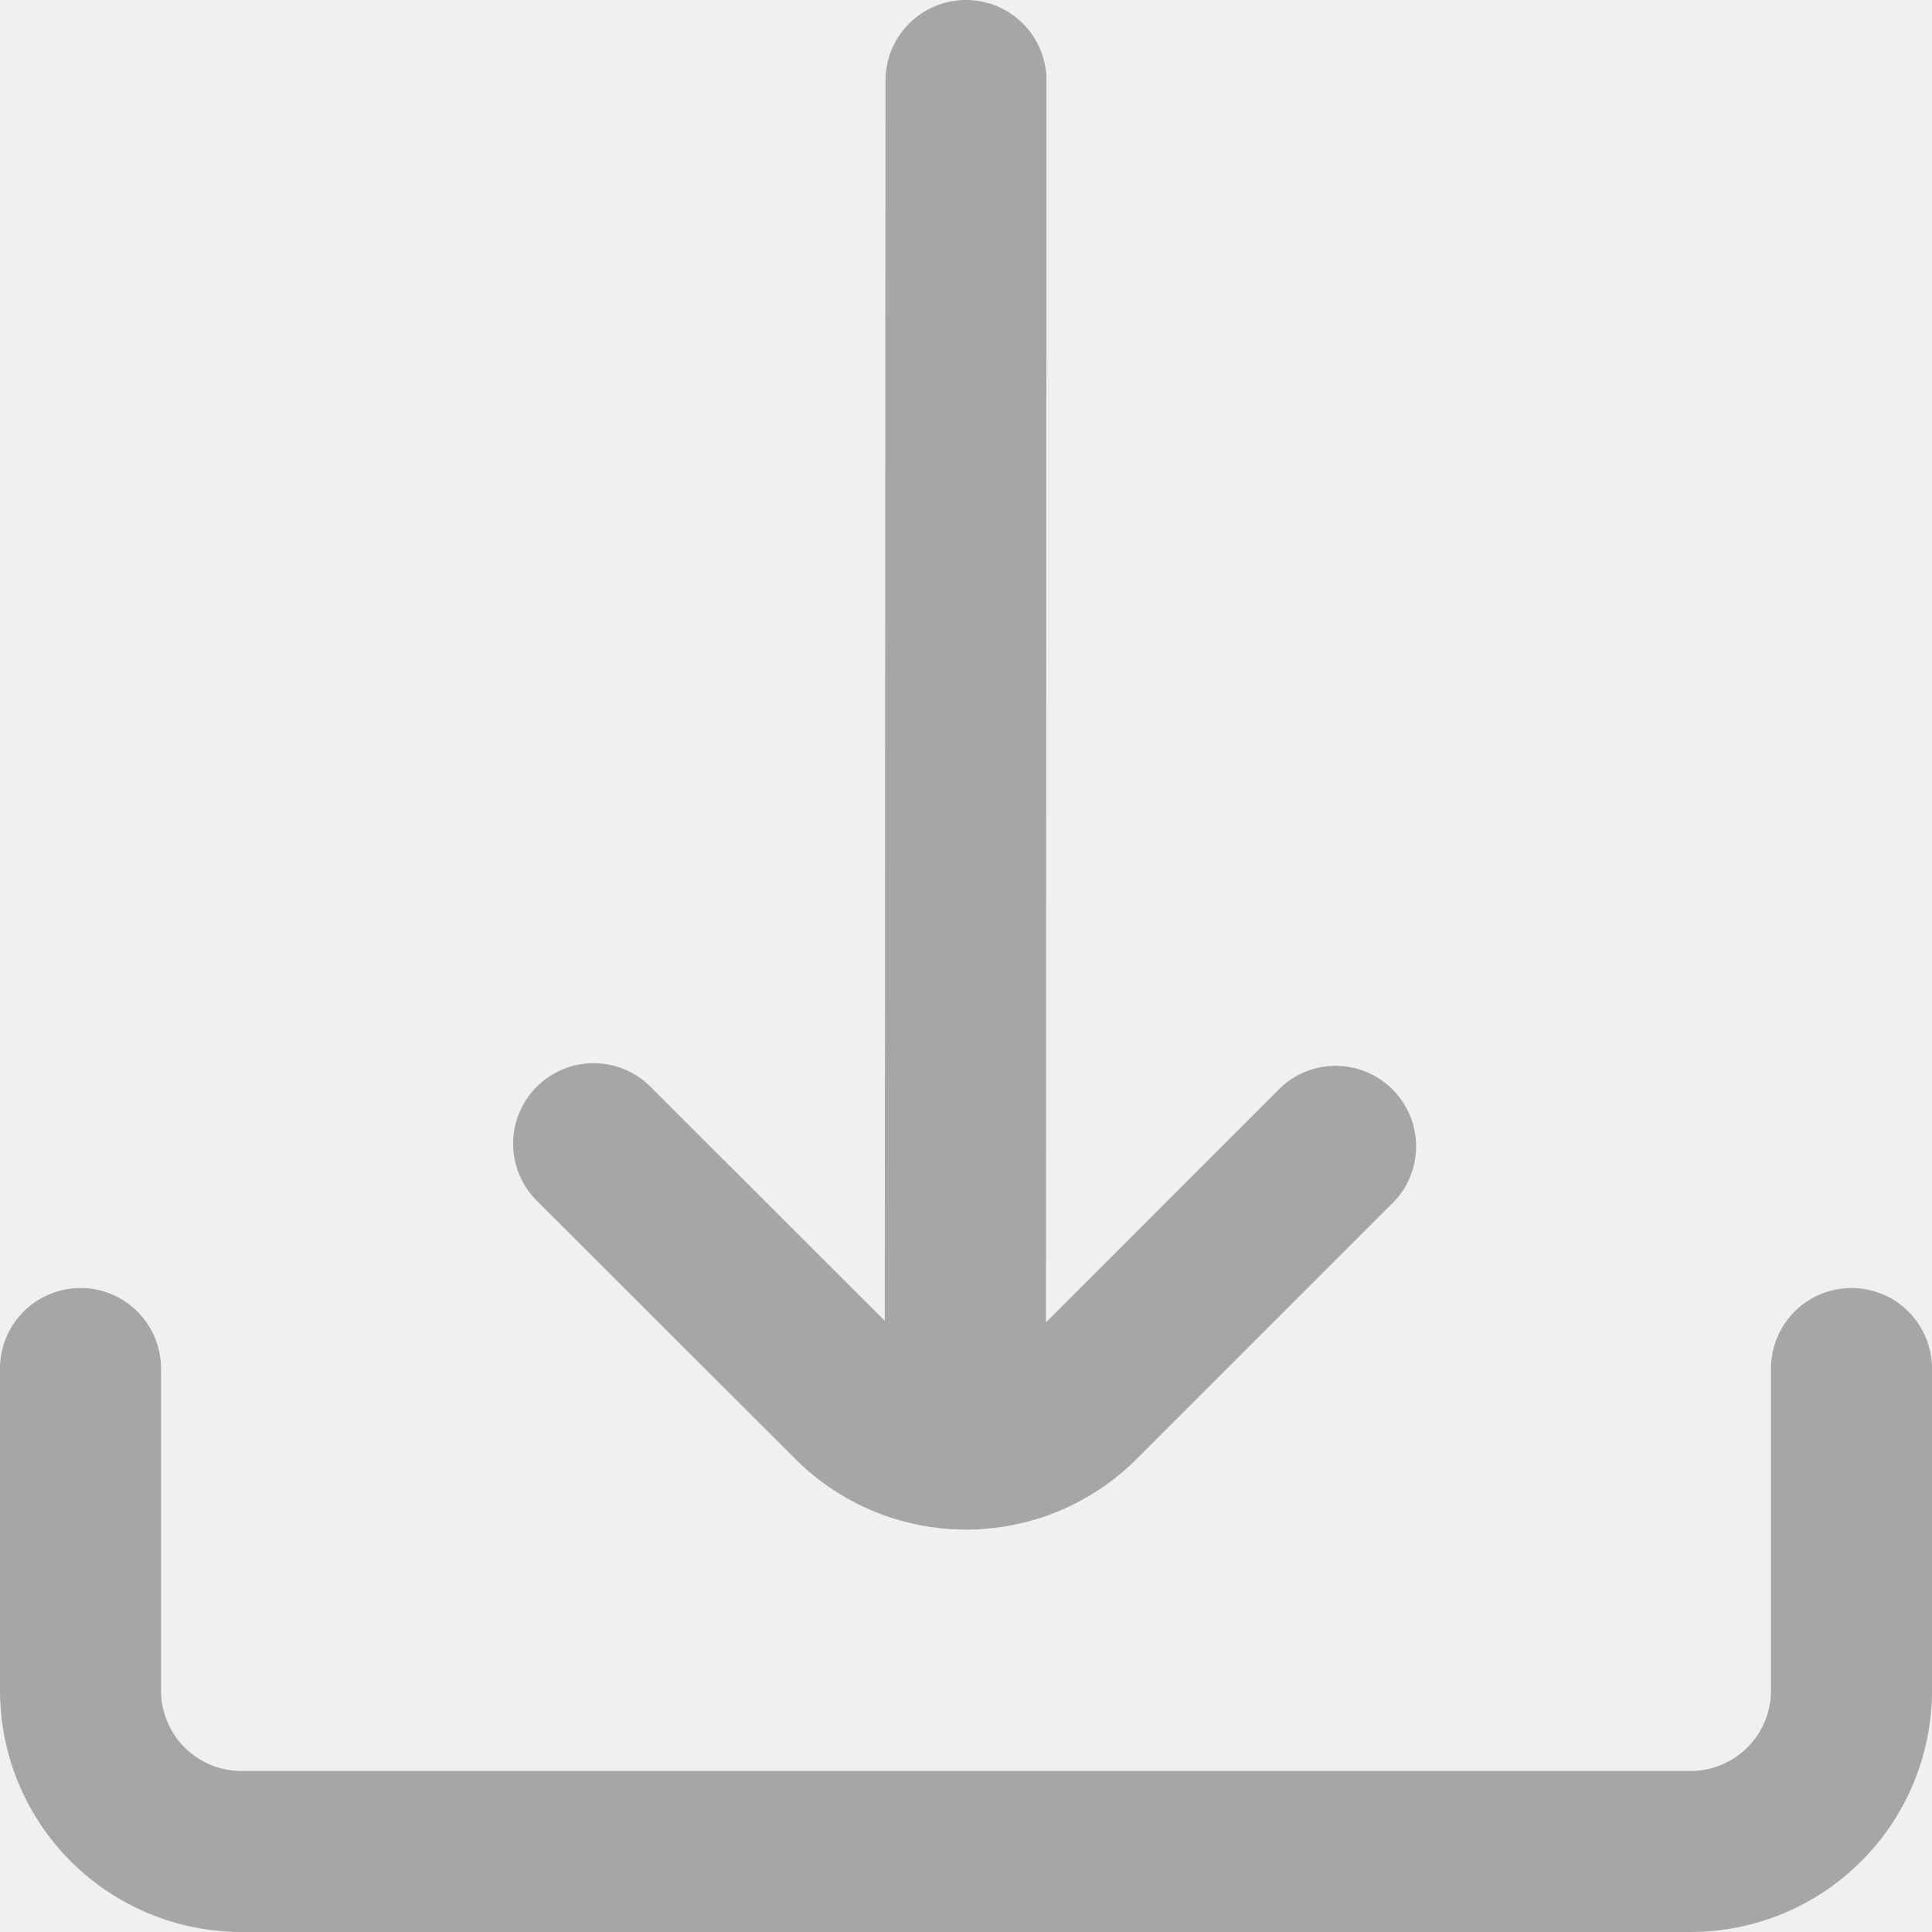
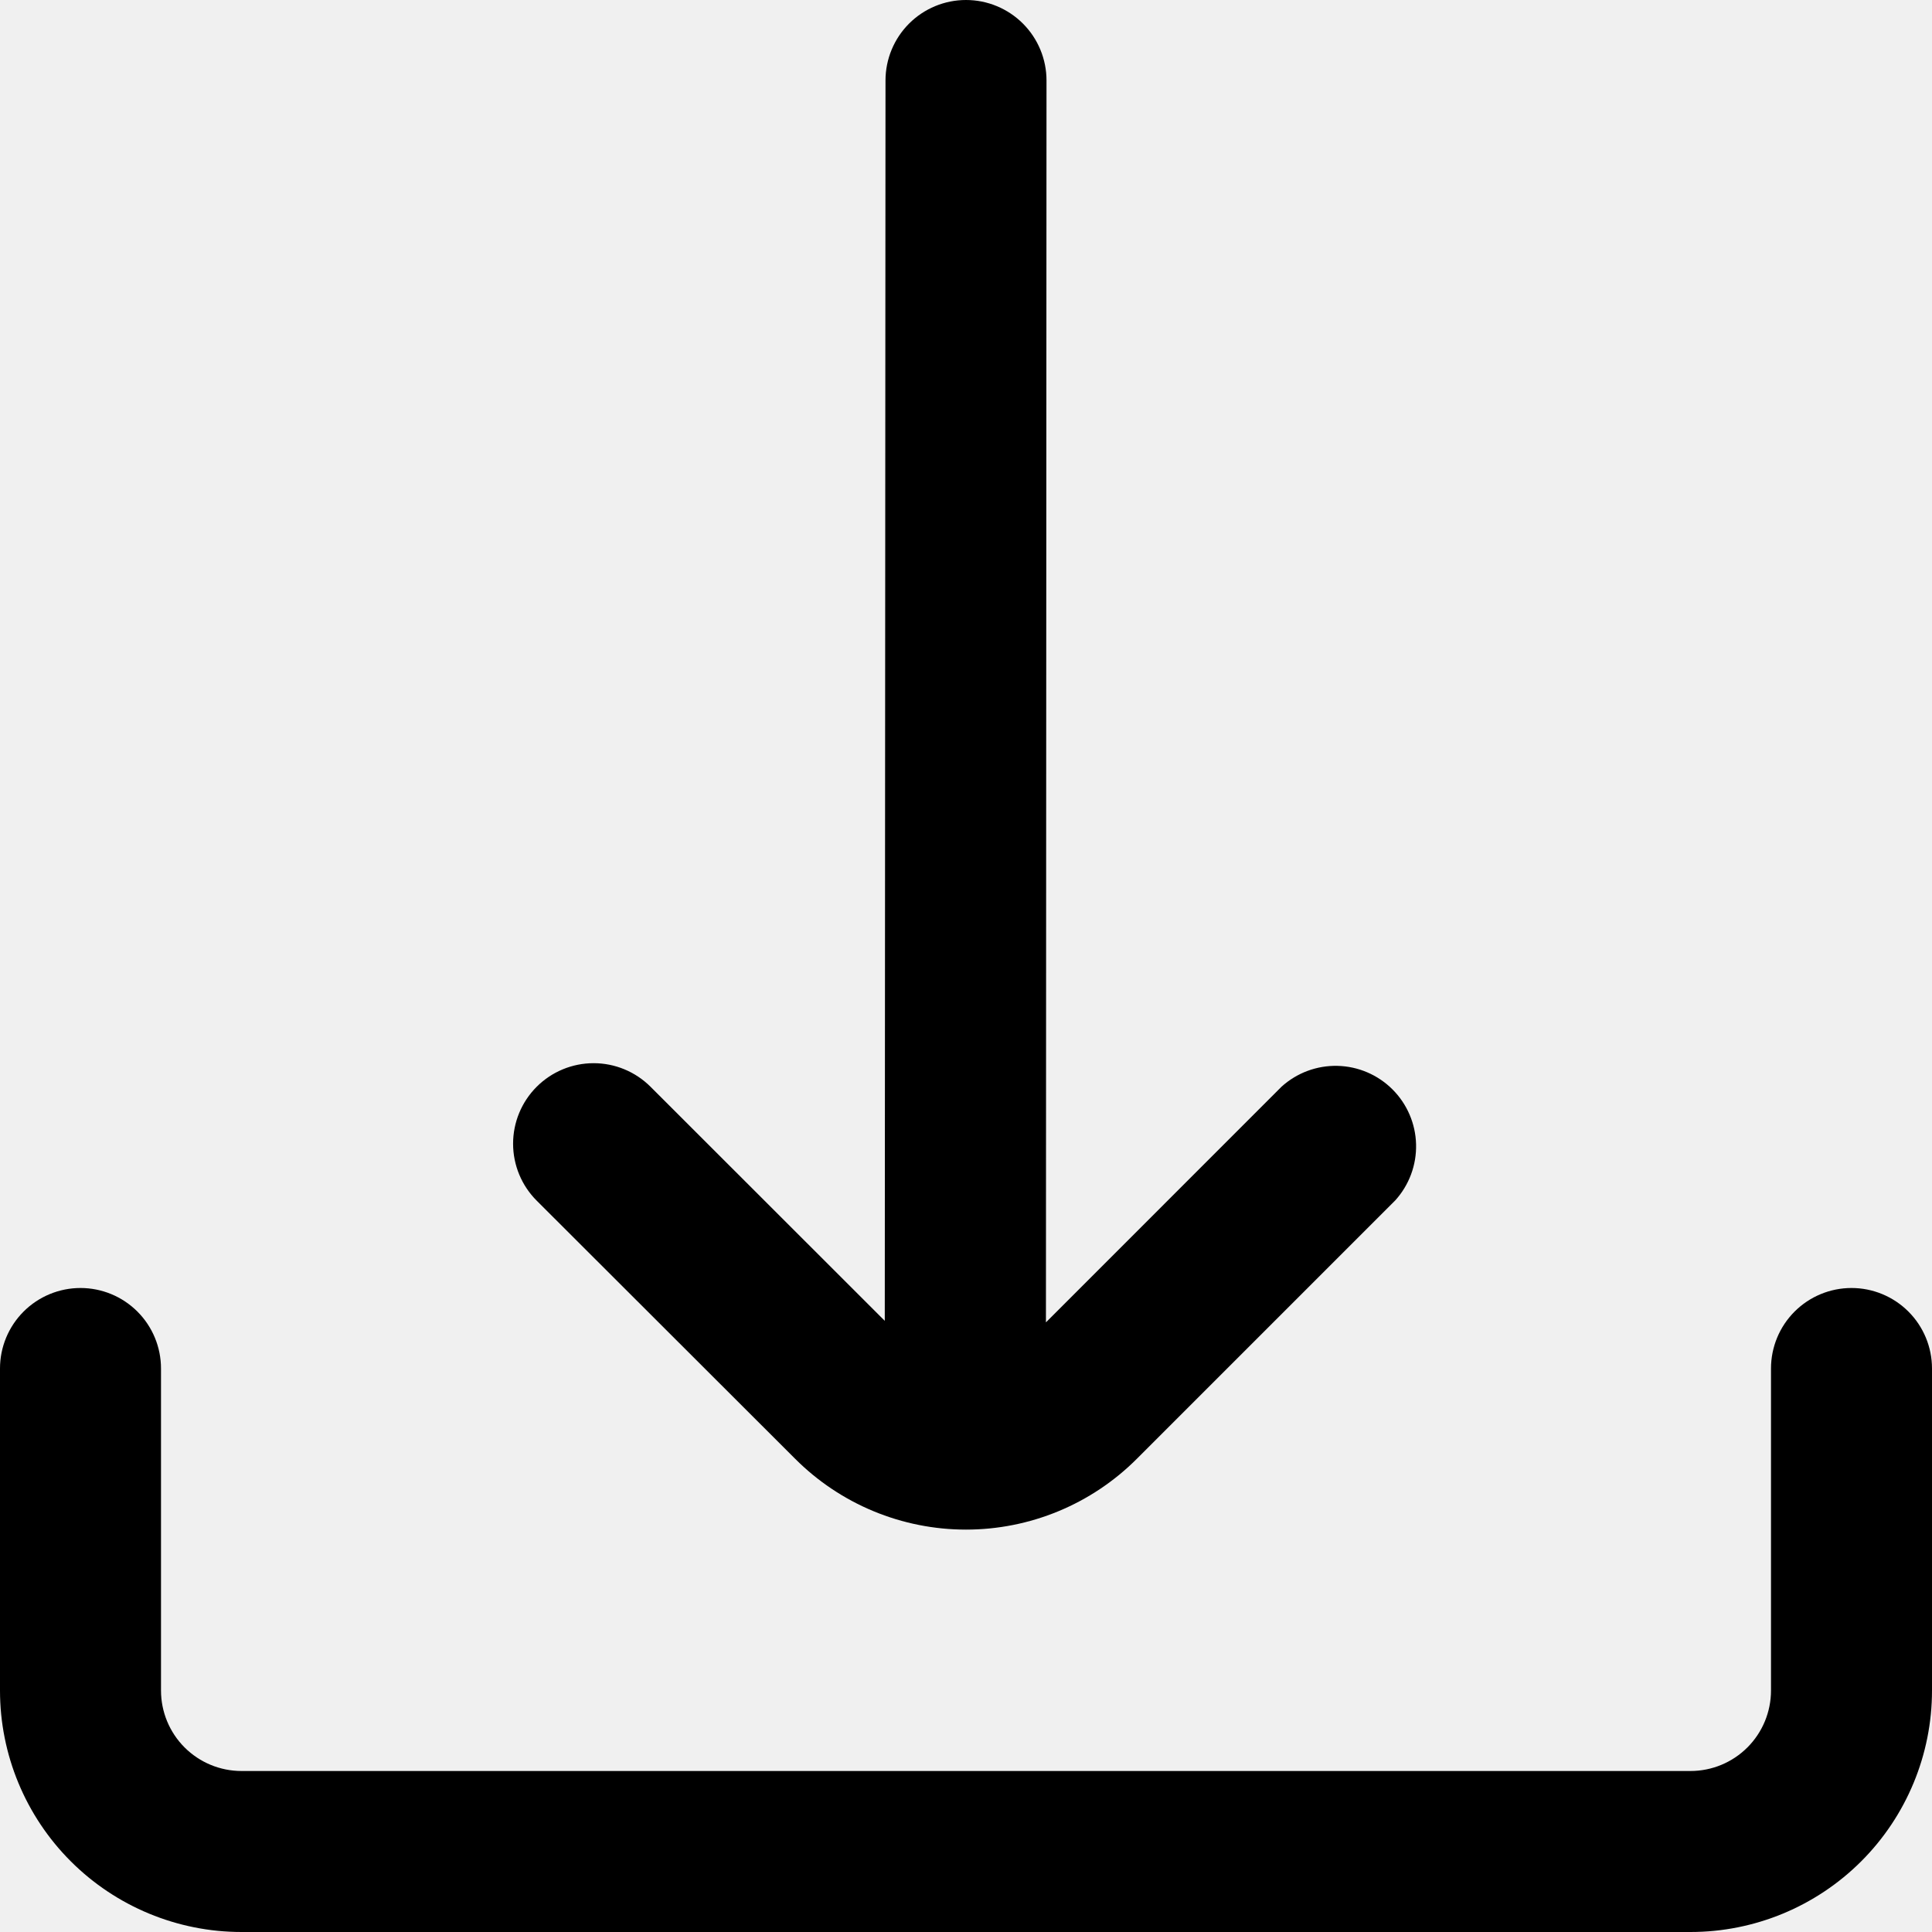
- <svg xmlns="http://www.w3.org/2000/svg" width="512" height="512" viewBox="0 0 512 512" fill="none">
+ <svg xmlns="http://www.w3.org/2000/svg" width="512" height="512" viewBox="0 0 512 512" fill="currentColor">
  <g clip-path="url(#clip0_16_163)">
-     <path d="M210.731 386.603C216.674 392.55 223.732 397.268 231.499 400.487C239.267 403.706 247.592 405.362 256 405.362C264.408 405.362 272.734 403.706 280.501 400.487C288.269 397.268 295.326 392.55 301.27 386.603L369.771 318.101C373.444 314.039 375.414 308.72 375.273 303.246C375.133 297.772 372.892 292.561 369.016 288.693C365.139 284.825 359.924 282.595 354.449 282.466C348.974 282.337 343.66 284.319 339.606 288L277.184 350.443L277.334 21.333C277.334 15.675 275.086 10.249 271.085 6.248C267.084 2.248 261.658 0 256 0C250.342 0 244.916 2.248 240.915 6.248C236.915 10.249 234.667 15.675 234.667 21.333L234.475 350.037L172.395 288C168.392 284 162.964 281.754 157.305 281.756C151.646 281.758 146.219 284.008 142.219 288.011C138.219 292.014 135.973 297.442 135.975 303.101C135.977 308.76 138.227 314.187 142.23 318.187L210.731 386.603Z" fill="#A6A6A6" />
-     <path d="M490.667 341.333C485.009 341.333 479.582 343.581 475.582 347.582C471.581 351.582 469.333 357.009 469.333 362.667V448C469.333 453.658 467.086 459.084 463.085 463.085C459.084 467.086 453.658 469.333 448 469.333H64C58.342 469.333 52.916 467.086 48.915 463.085C44.914 459.084 42.667 453.658 42.667 448V362.667C42.667 357.009 40.419 351.582 36.418 347.582C32.417 343.581 26.991 341.333 21.333 341.333C15.675 341.333 10.249 343.581 6.248 347.582C2.248 351.582 0 357.009 0 362.667L0 448C0 464.974 6.743 481.253 18.745 493.255C30.747 505.257 47.026 512 64 512H448C464.974 512 481.253 505.257 493.255 493.255C505.257 481.253 512 464.974 512 448V362.667C512 357.009 509.752 351.582 505.752 347.582C501.751 343.581 496.325 341.333 490.667 341.333Z" fill="#A6A6A6" />
+     <path d="M210.731 386.603C216.674 392.55 223.732 397.268 231.499 400.487C239.267 403.706 247.592 405.362 256 405.362C264.408 405.362 272.734 403.706 280.501 400.487C288.269 397.268 295.326 392.55 301.27 386.603L369.771 318.101C373.444 314.039 375.414 308.72 375.273 303.246C375.133 297.772 372.892 292.561 369.016 288.693C365.139 284.825 359.924 282.595 354.449 282.466C348.974 282.337 343.66 284.319 339.606 288L277.184 350.443L277.334 21.333C277.334 15.675 275.086 10.249 271.085 6.248C267.084 2.248 261.658 0 256 0C250.342 0 244.916 2.248 240.915 6.248C236.915 10.249 234.667 15.675 234.667 21.333L234.475 350.037L172.395 288C168.392 284 162.964 281.754 157.305 281.756C151.646 281.758 146.219 284.008 142.219 288.011C138.219 292.014 135.973 297.442 135.975 303.101C135.977 308.76 138.227 314.187 142.23 318.187L210.731 386.603Z" fill="currentColor" />
+     <path d="M490.667 341.333C485.009 341.333 479.582 343.581 475.582 347.582C471.581 351.582 469.333 357.009 469.333 362.667V448C469.333 453.658 467.086 459.084 463.085 463.085C459.084 467.086 453.658 469.333 448 469.333H64C58.342 469.333 52.916 467.086 48.915 463.085C44.914 459.084 42.667 453.658 42.667 448V362.667C42.667 357.009 40.419 351.582 36.418 347.582C32.417 343.581 26.991 341.333 21.333 341.333C15.675 341.333 10.249 343.581 6.248 347.582C2.248 351.582 0 357.009 0 362.667L0 448C0 464.974 6.743 481.253 18.745 493.255C30.747 505.257 47.026 512 64 512H448C464.974 512 481.253 505.257 493.255 493.255C505.257 481.253 512 464.974 512 448V362.667C512 357.009 509.752 351.582 505.752 347.582C501.751 343.581 496.325 341.333 490.667 341.333Z" fill="currentColor" />
  </g>
  <defs>
    <clipPath id="clip0_16_163">
-       <rect width="512" height="512" fill="white" />
+       <rect width="512" height="512" fill="currentColor" />
    </clipPath>
  </defs>
</svg>
